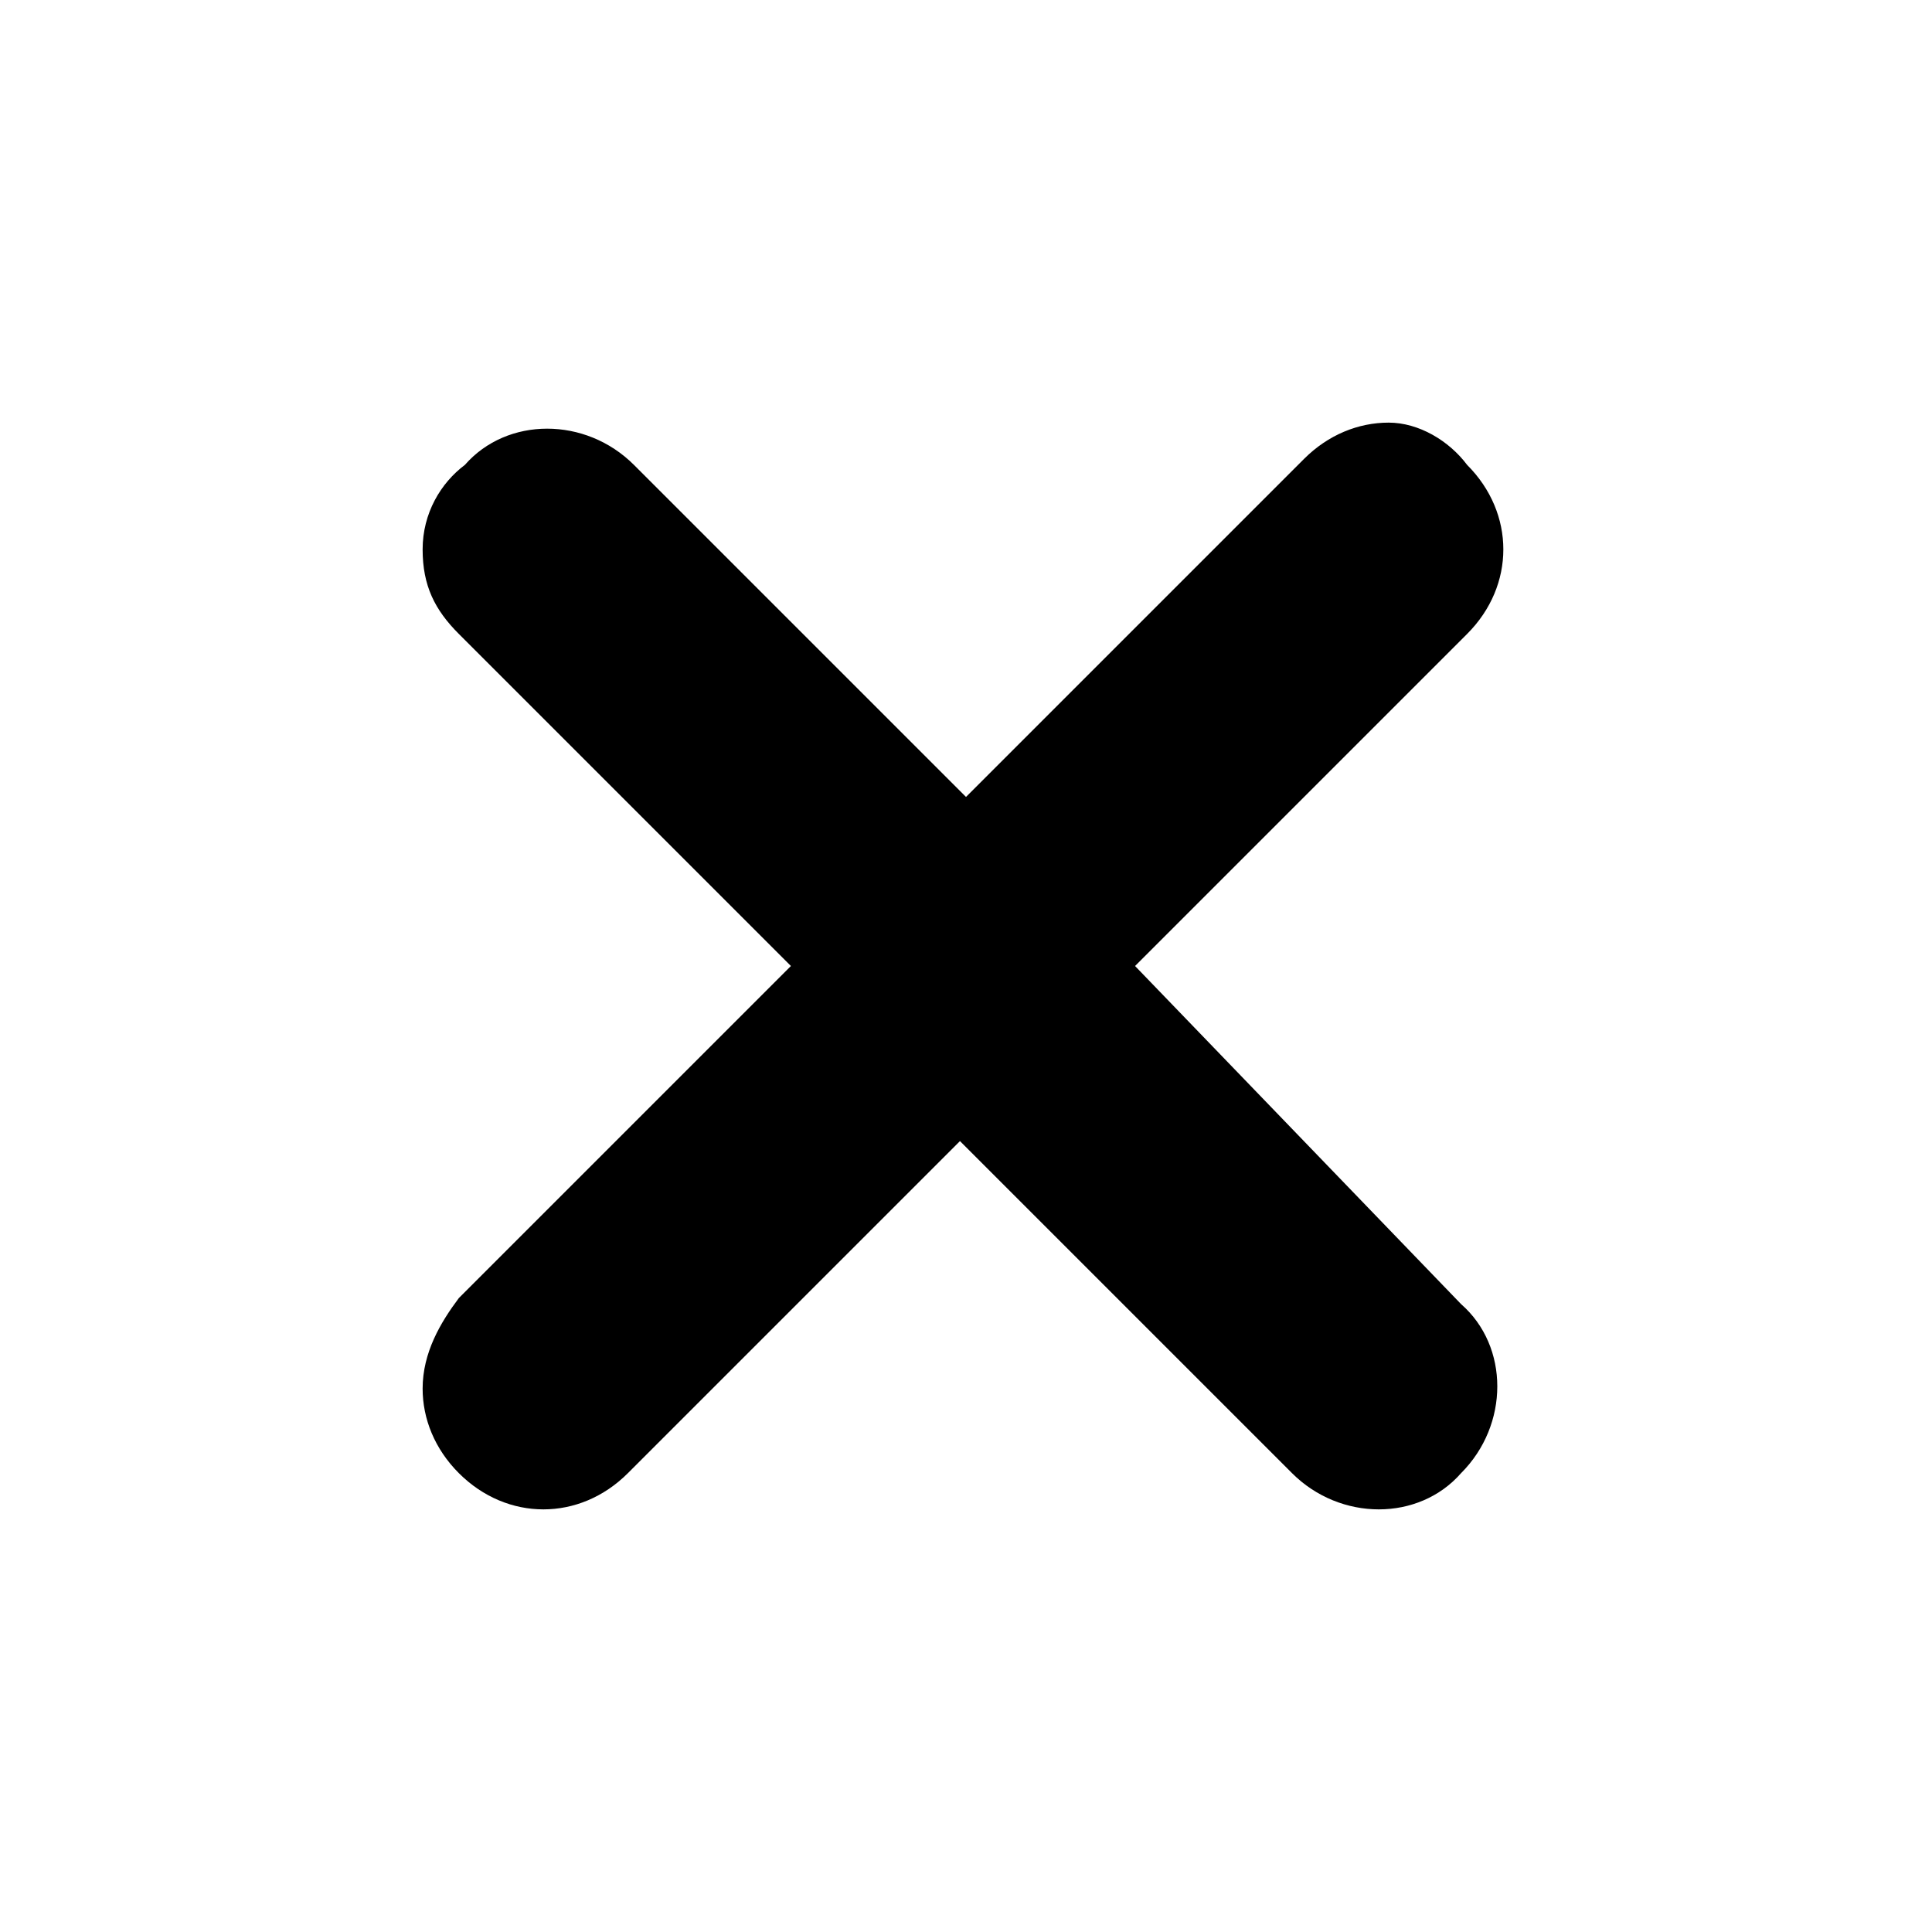
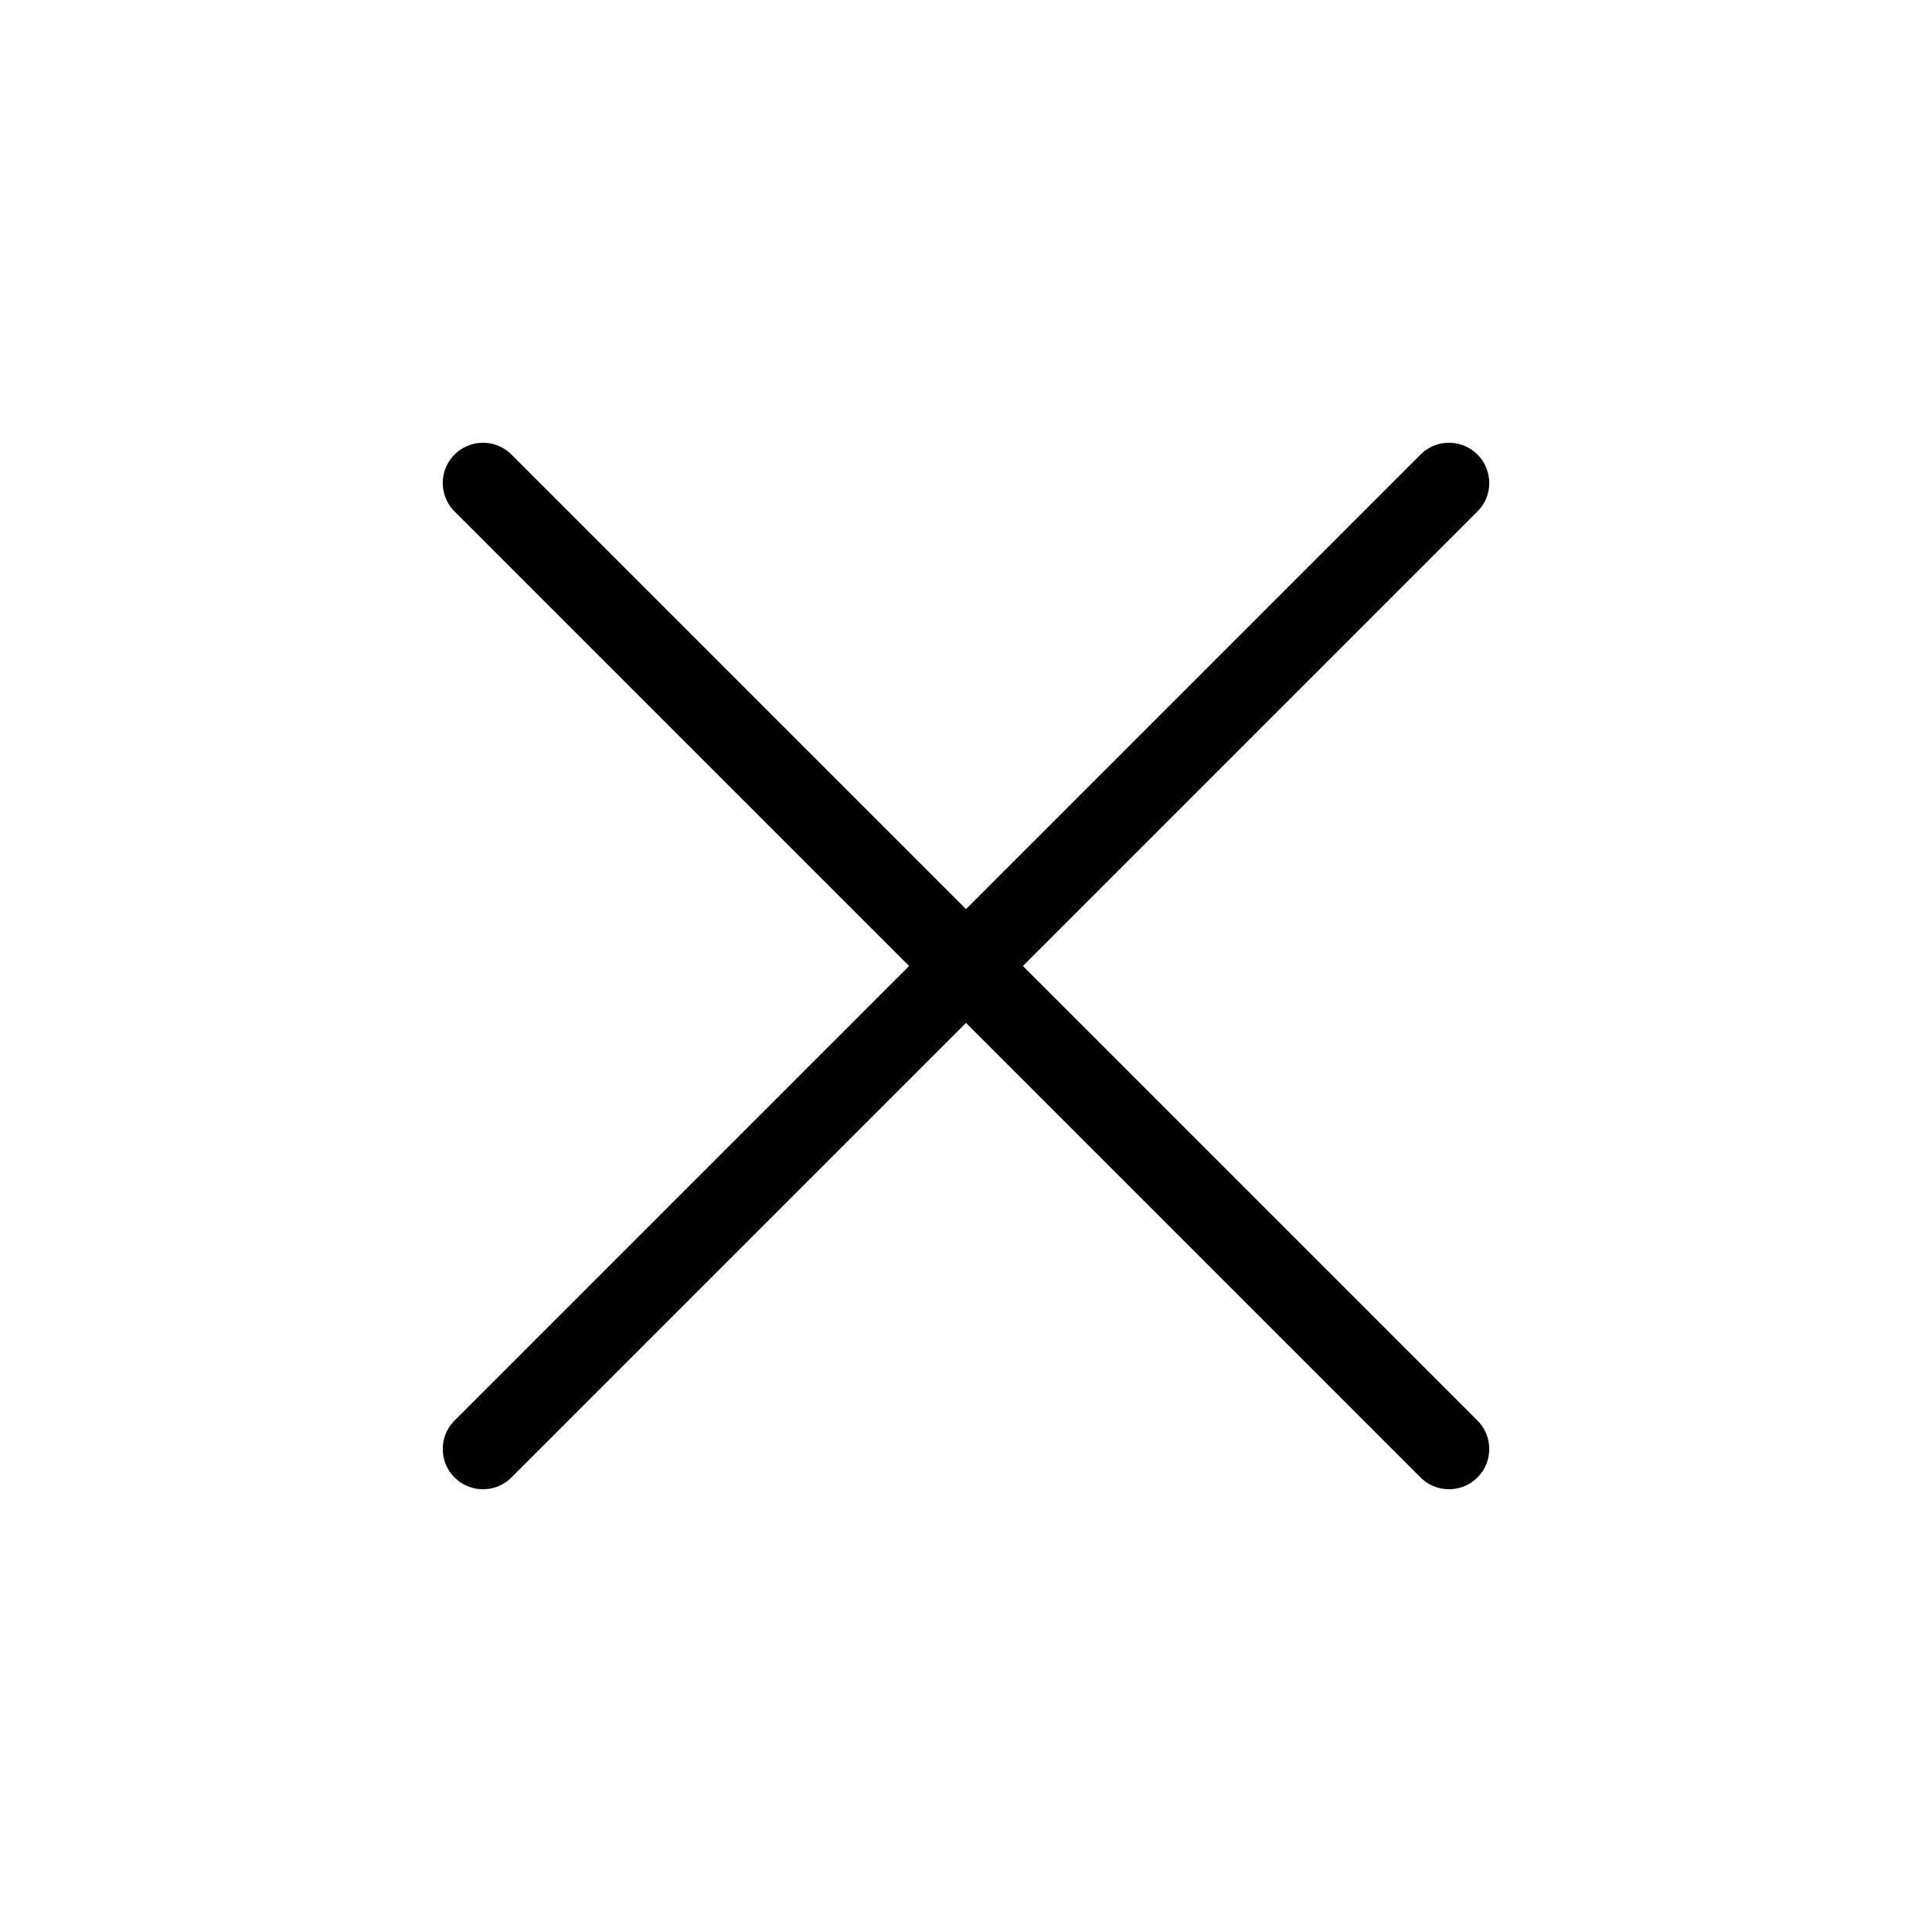
- <svg xmlns="http://www.w3.org/2000/svg" fill="#000000" width="800px" height="800px" viewBox="0 0 32 32">
-   <path d="M18.8,16l5.5-5.5c0.8-0.8,0.8-2,0-2.8l0,0C24,7.3,23.5,7,23,7c-0.5,0-1,0.2-1.4,0.6L16,13.2l-5.5-5.5  c-0.8-0.8-2.1-0.8-2.8,0C7.3,8,7,8.5,7,9.1s0.2,1,0.6,1.4l5.5,5.5l-5.5,5.5C7.3,21.9,7,22.4,7,23c0,0.5,0.2,1,0.6,1.4  C8,24.8,8.5,25,9,25c0.5,0,1-0.2,1.4-0.6l5.5-5.5l5.5,5.5c0.8,0.8,2.1,0.8,2.8,0c0.8-0.8,0.8-2.1,0-2.8L18.8,16z" />
+ <svg xmlns="http://www.w3.org/2000/svg" width="800px" height="800px" viewBox="0 0 24 24" fill="none">
+   <path d="M6 6L18 18" stroke="#000000" stroke-linecap="round" />
+   <path d="M18 6L6 18" stroke="#000000" stroke-linecap="round" />
</svg>
